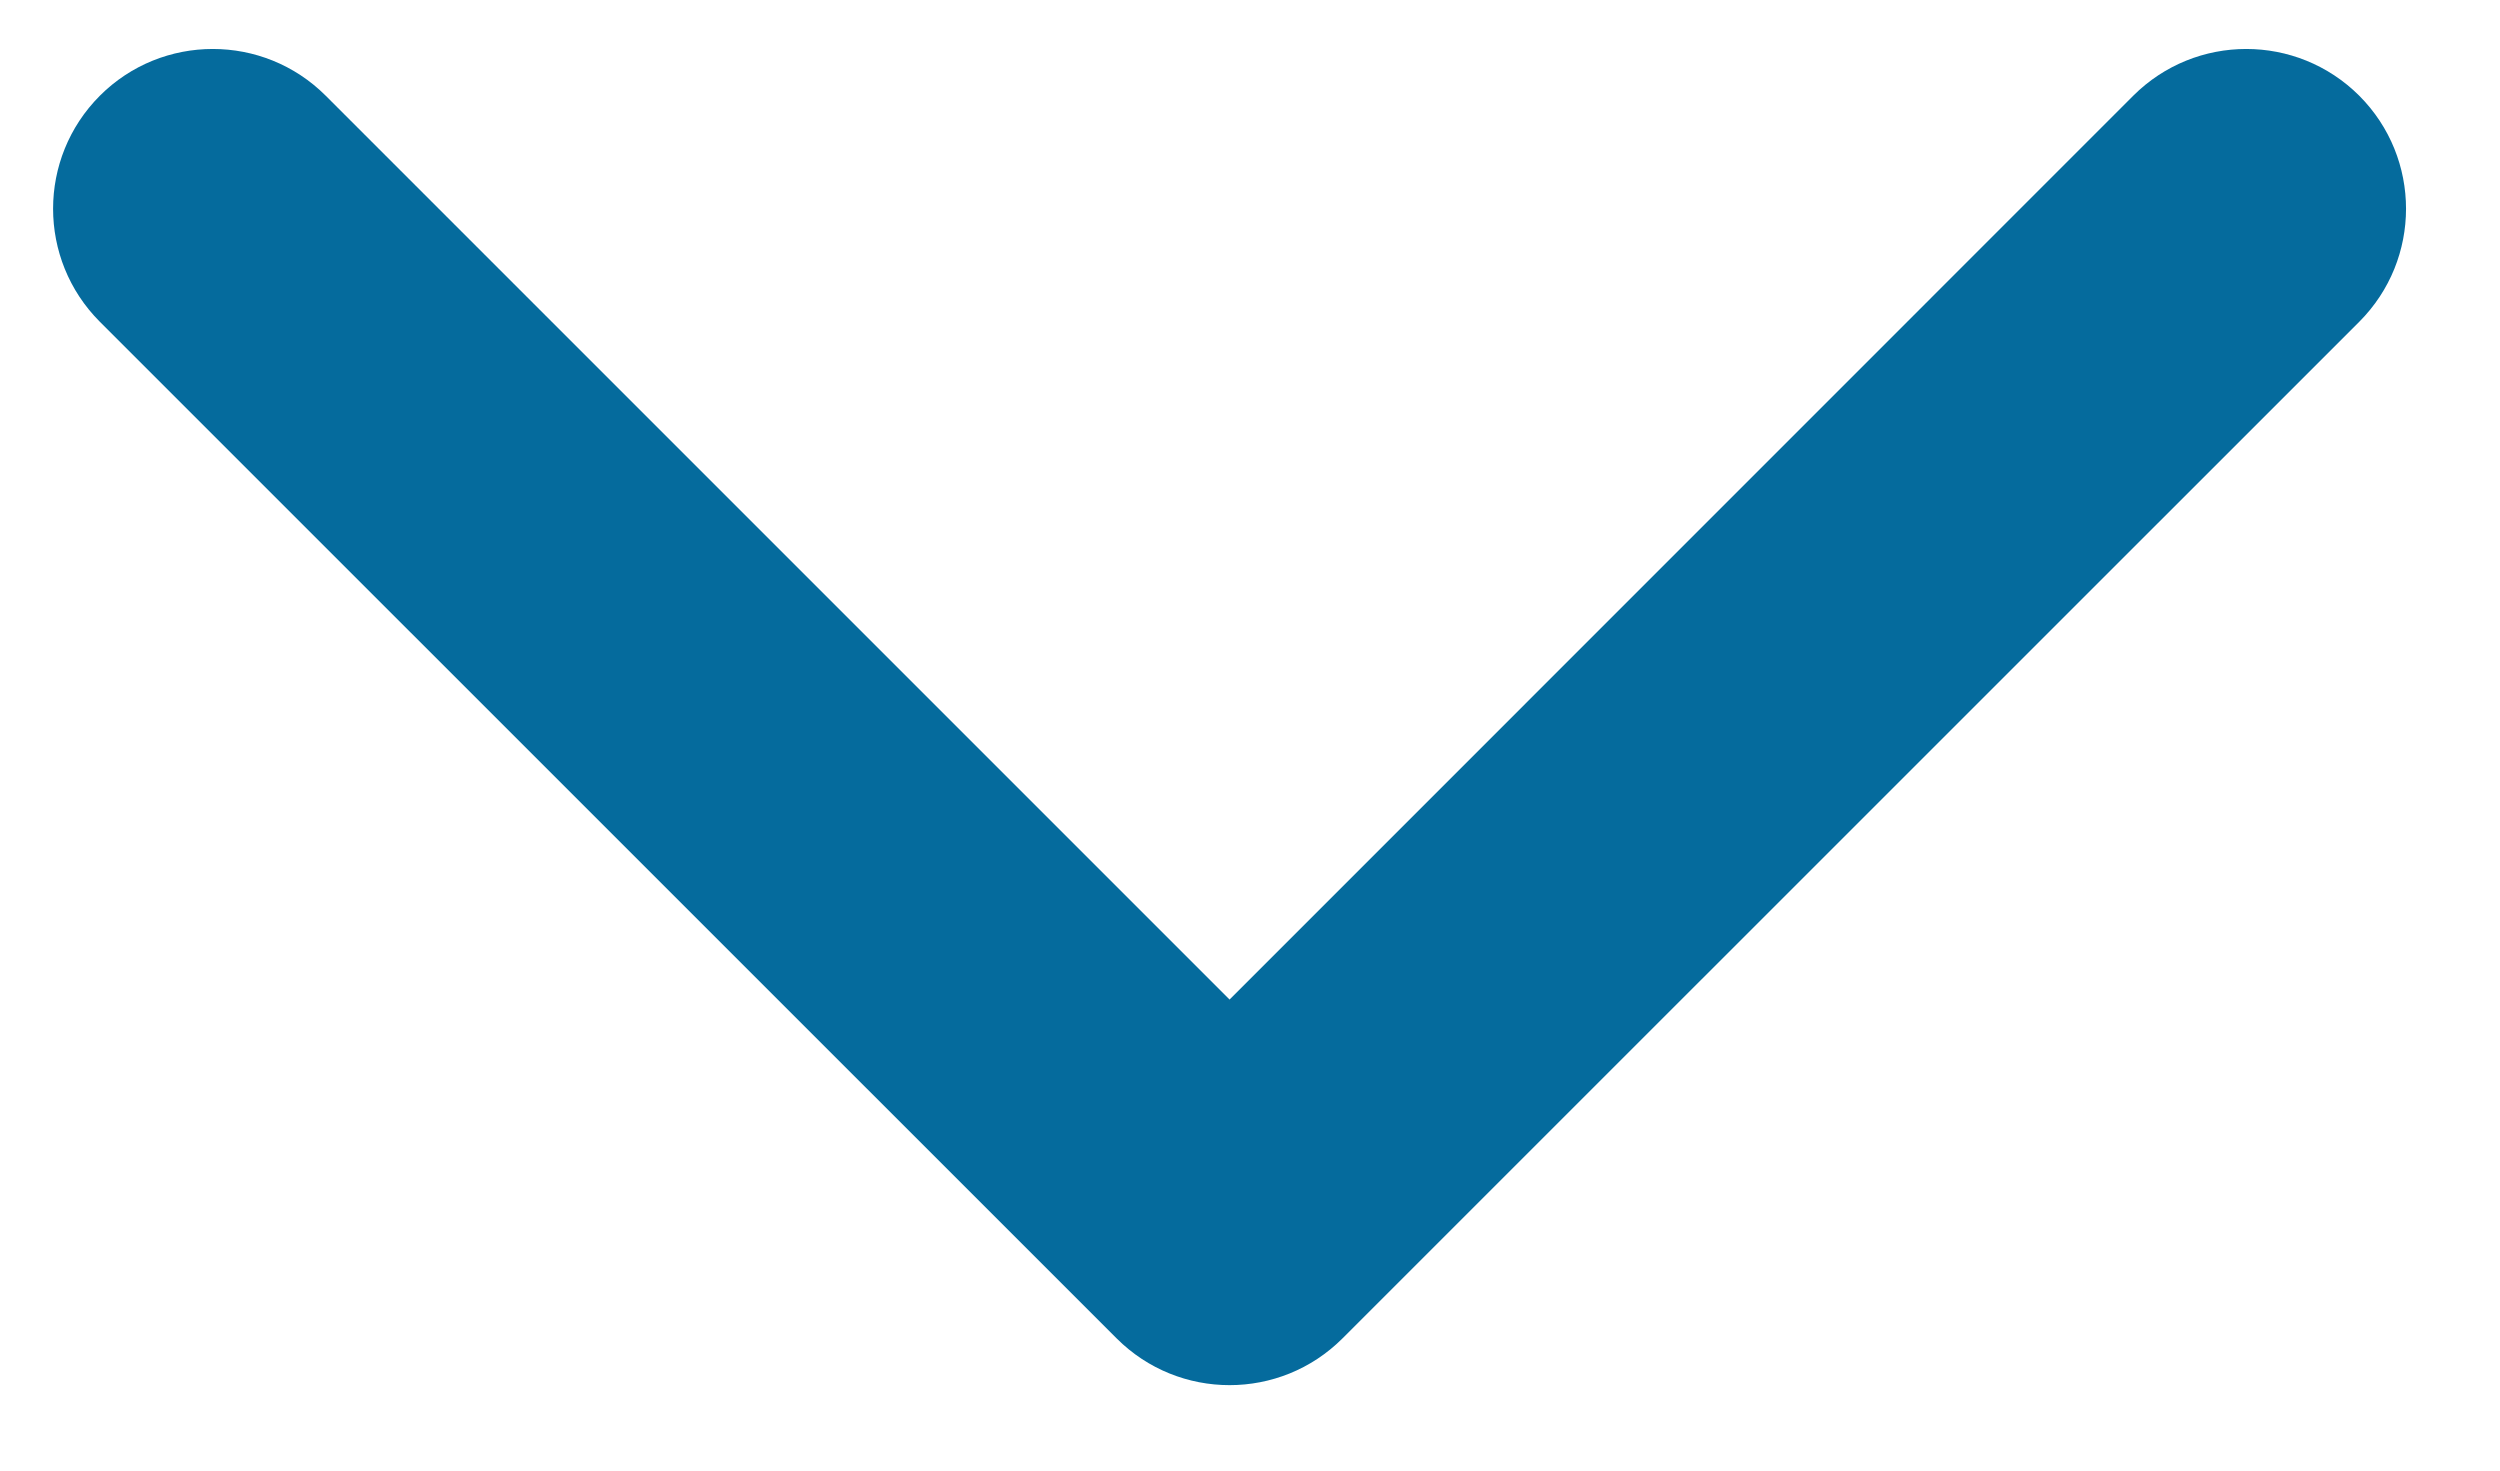
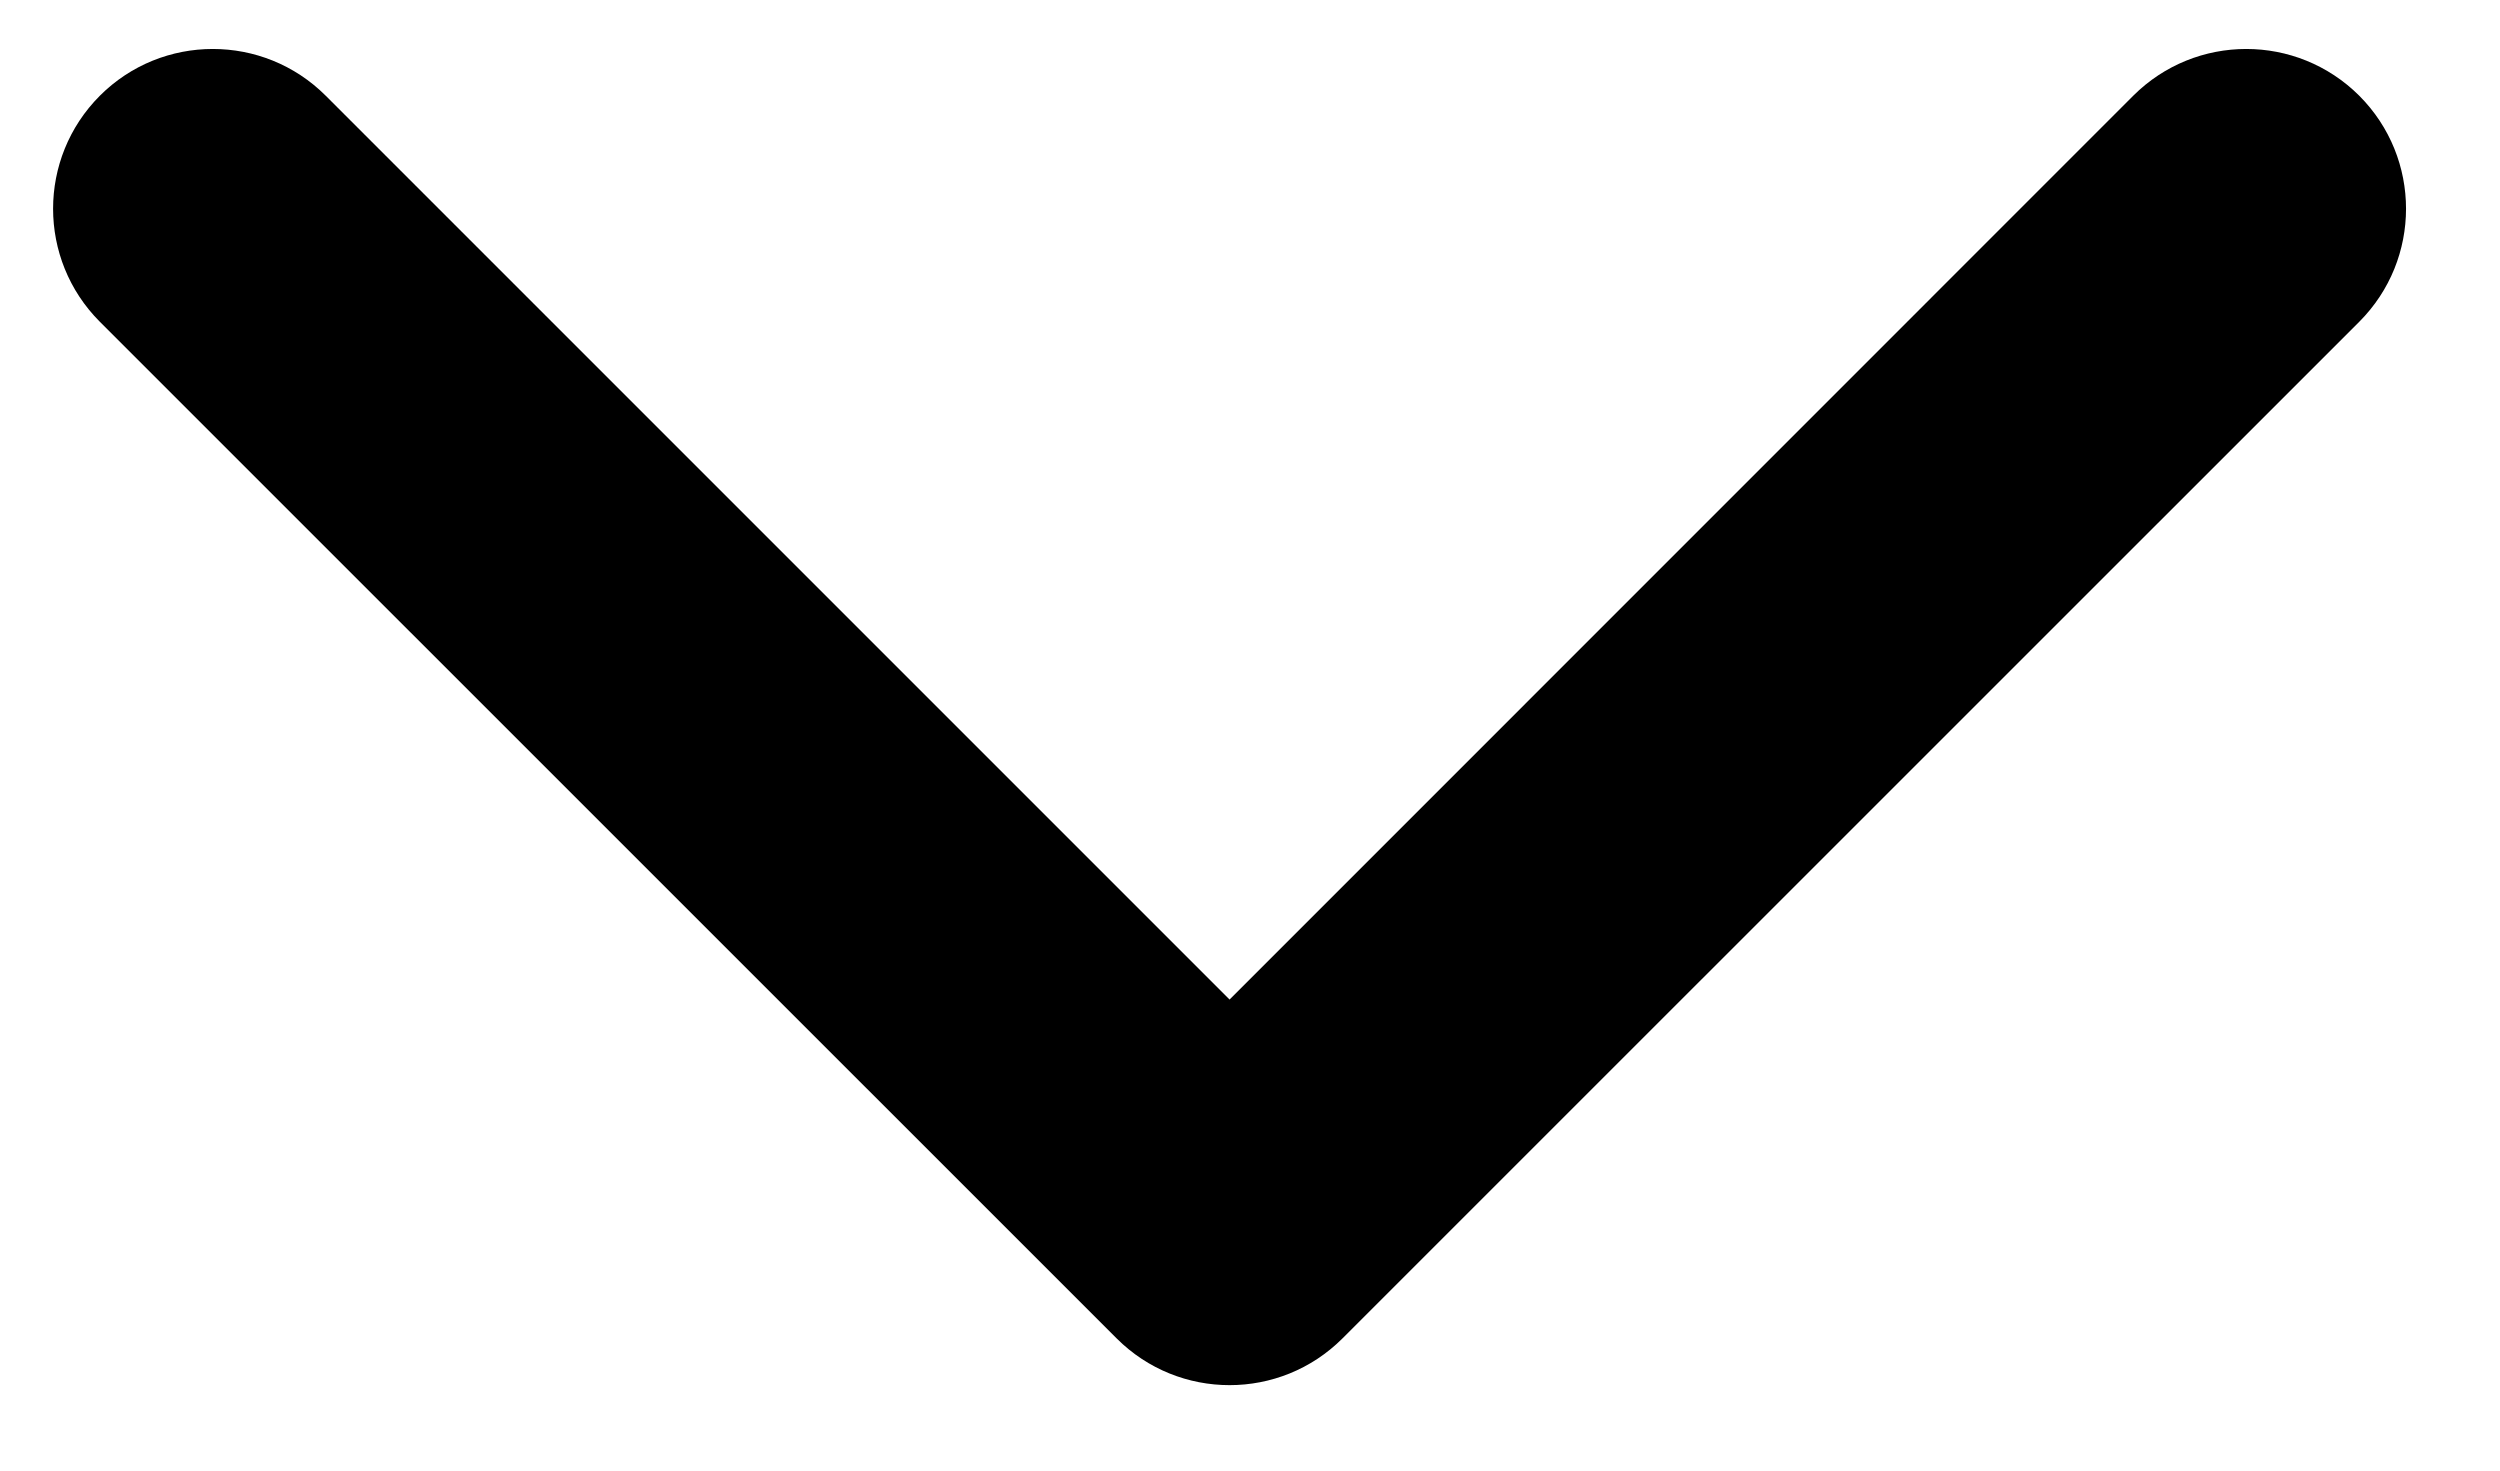
<svg xmlns="http://www.w3.org/2000/svg" width="17" height="10" viewBox="0 0 17 10" fill="none">
-   <path fill-rule="evenodd" clip-rule="evenodd" d="M0.679 2.188L7.593 9.101C8.017 9.525 8.705 9.525 9.129 9.101L16.043 2.188C16.467 1.763 16.467 1.076 16.043 0.651C15.618 0.227 14.931 0.227 14.506 0.651L8.361 6.797L2.215 0.651C1.791 0.227 1.103 0.227 0.679 0.651C0.255 1.076 0.255 1.763 0.679 2.188Z" fill="#056B9D" />
+   <path fill-rule="evenodd" clip-rule="evenodd" d="M0.679 2.188L7.593 9.101C8.017 9.525 8.705 9.525 9.129 9.101L16.043 2.188C16.467 1.763 16.467 1.076 16.043 0.651C15.618 0.227 14.931 0.227 14.506 0.651L8.361 6.797L2.215 0.651C1.791 0.227 1.103 0.227 0.679 0.651C0.255 1.076 0.255 1.763 0.679 2.188Z" fill="#000000" />
</svg>
